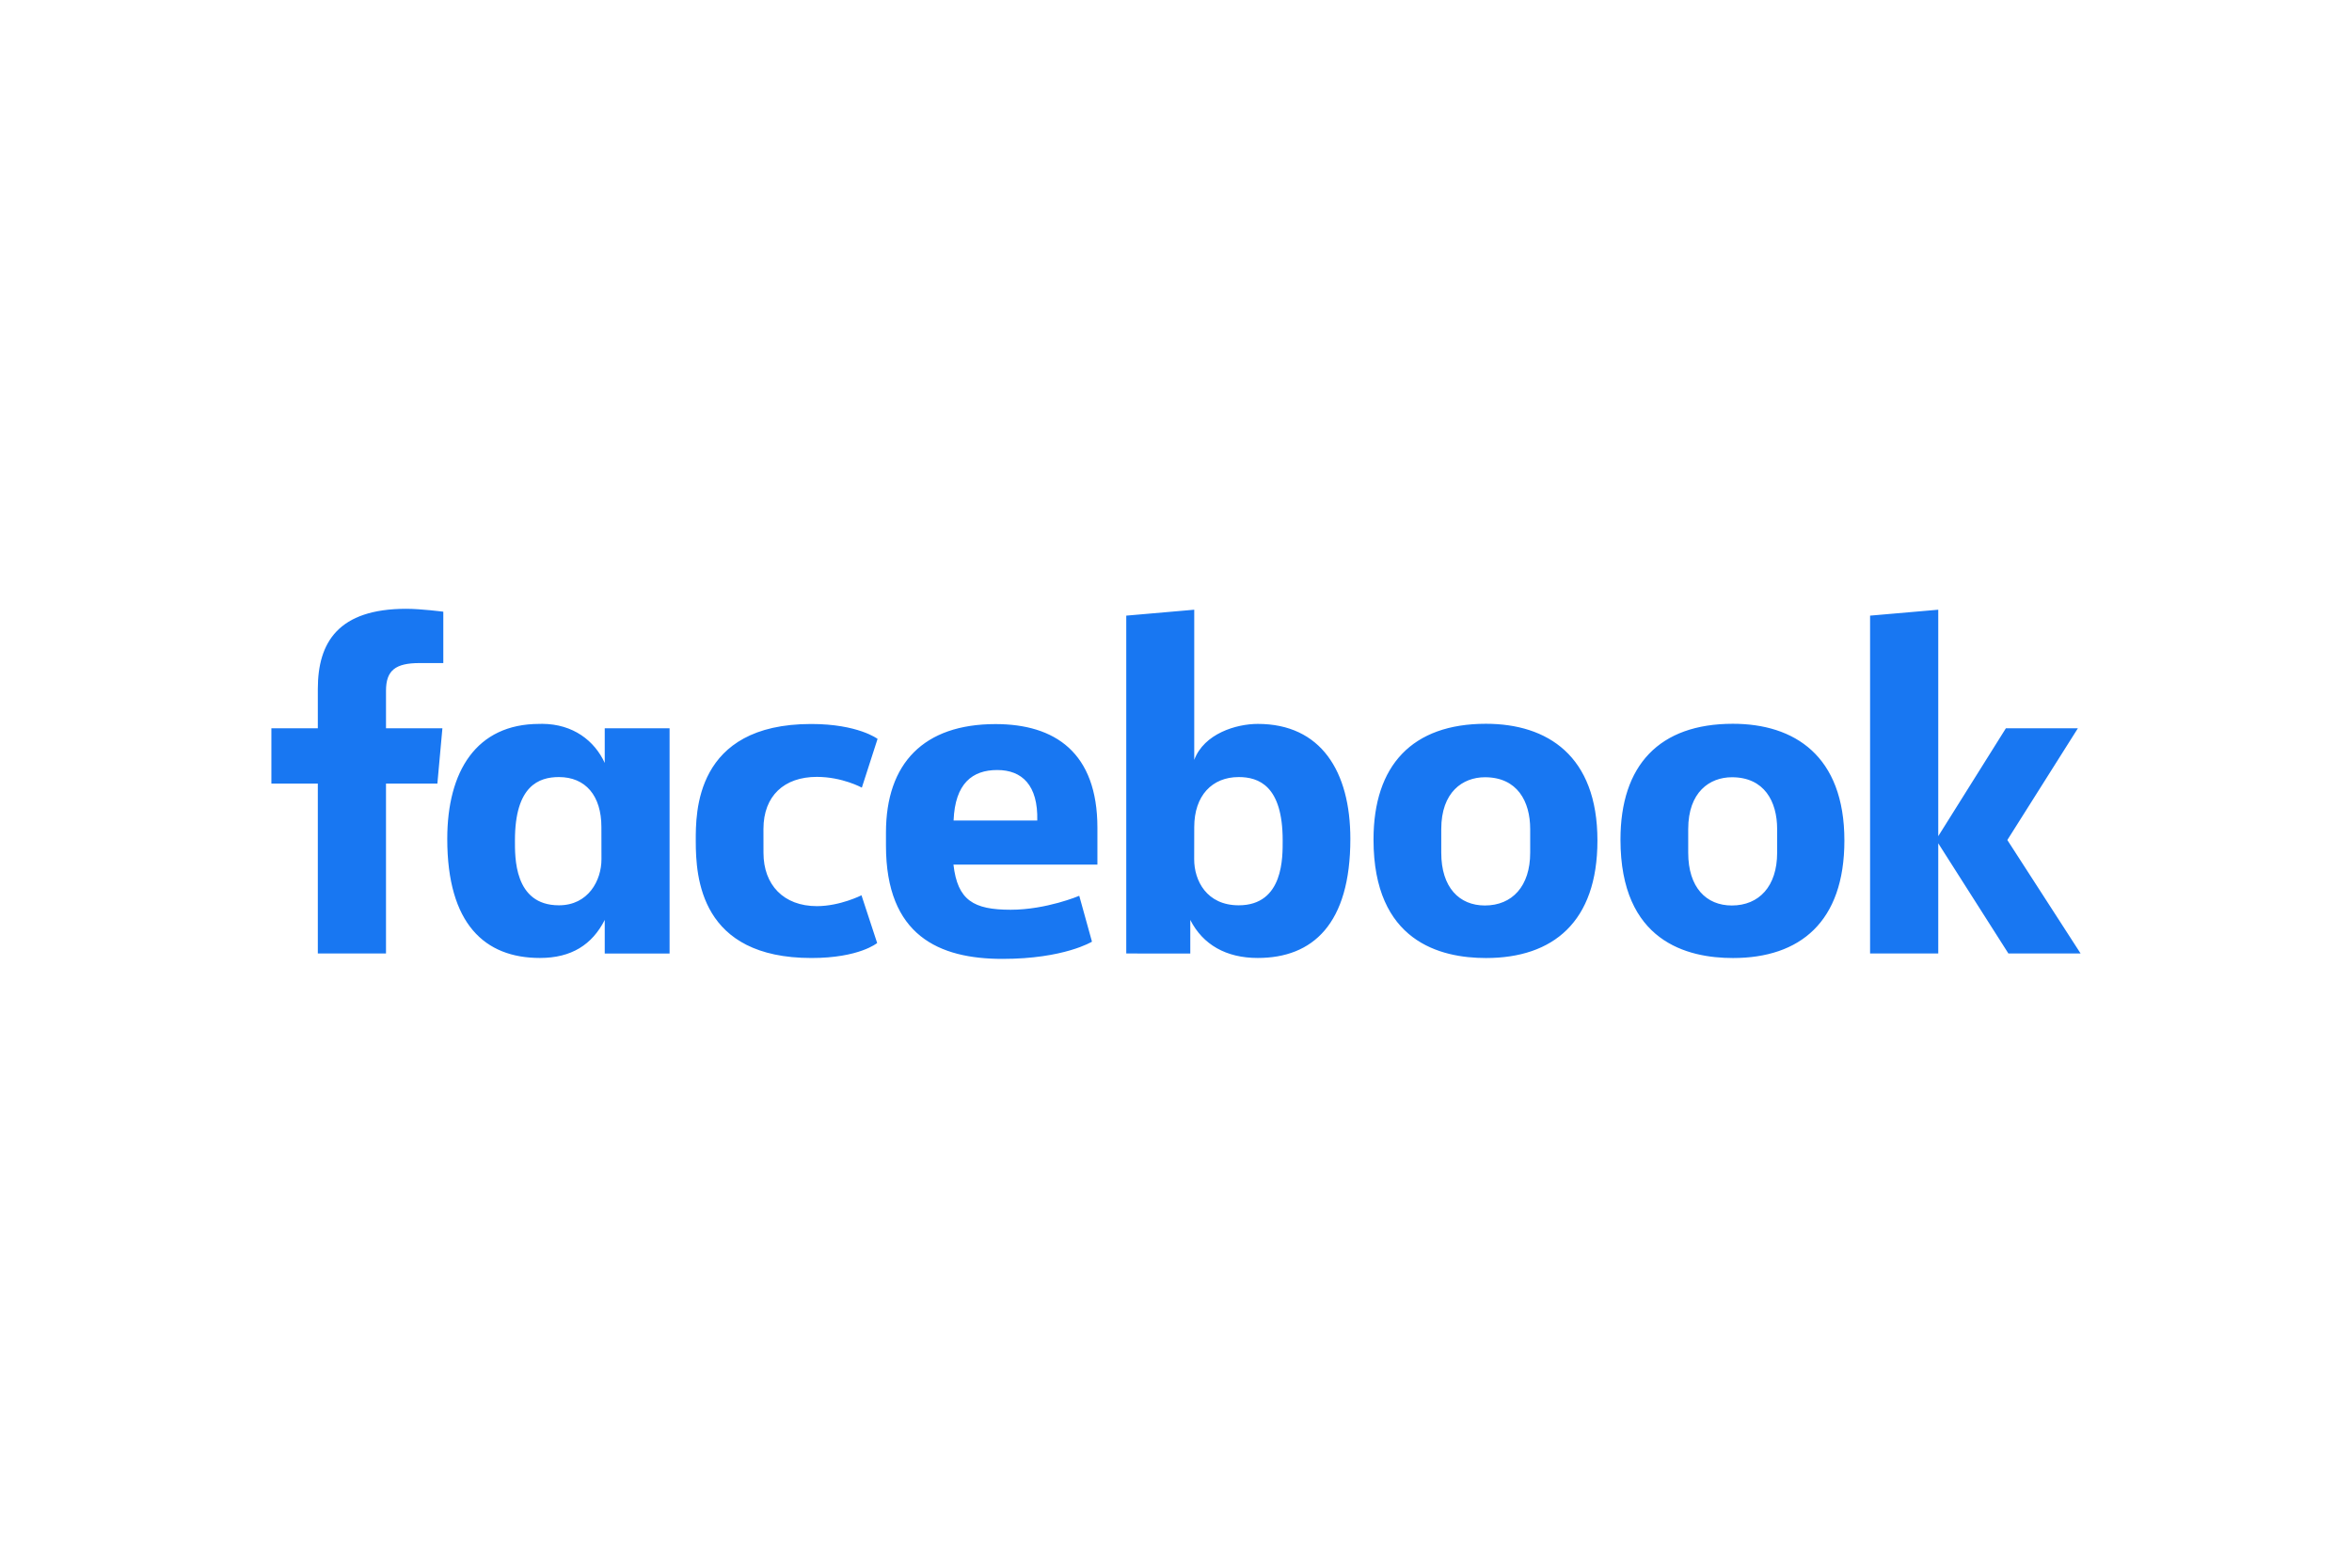
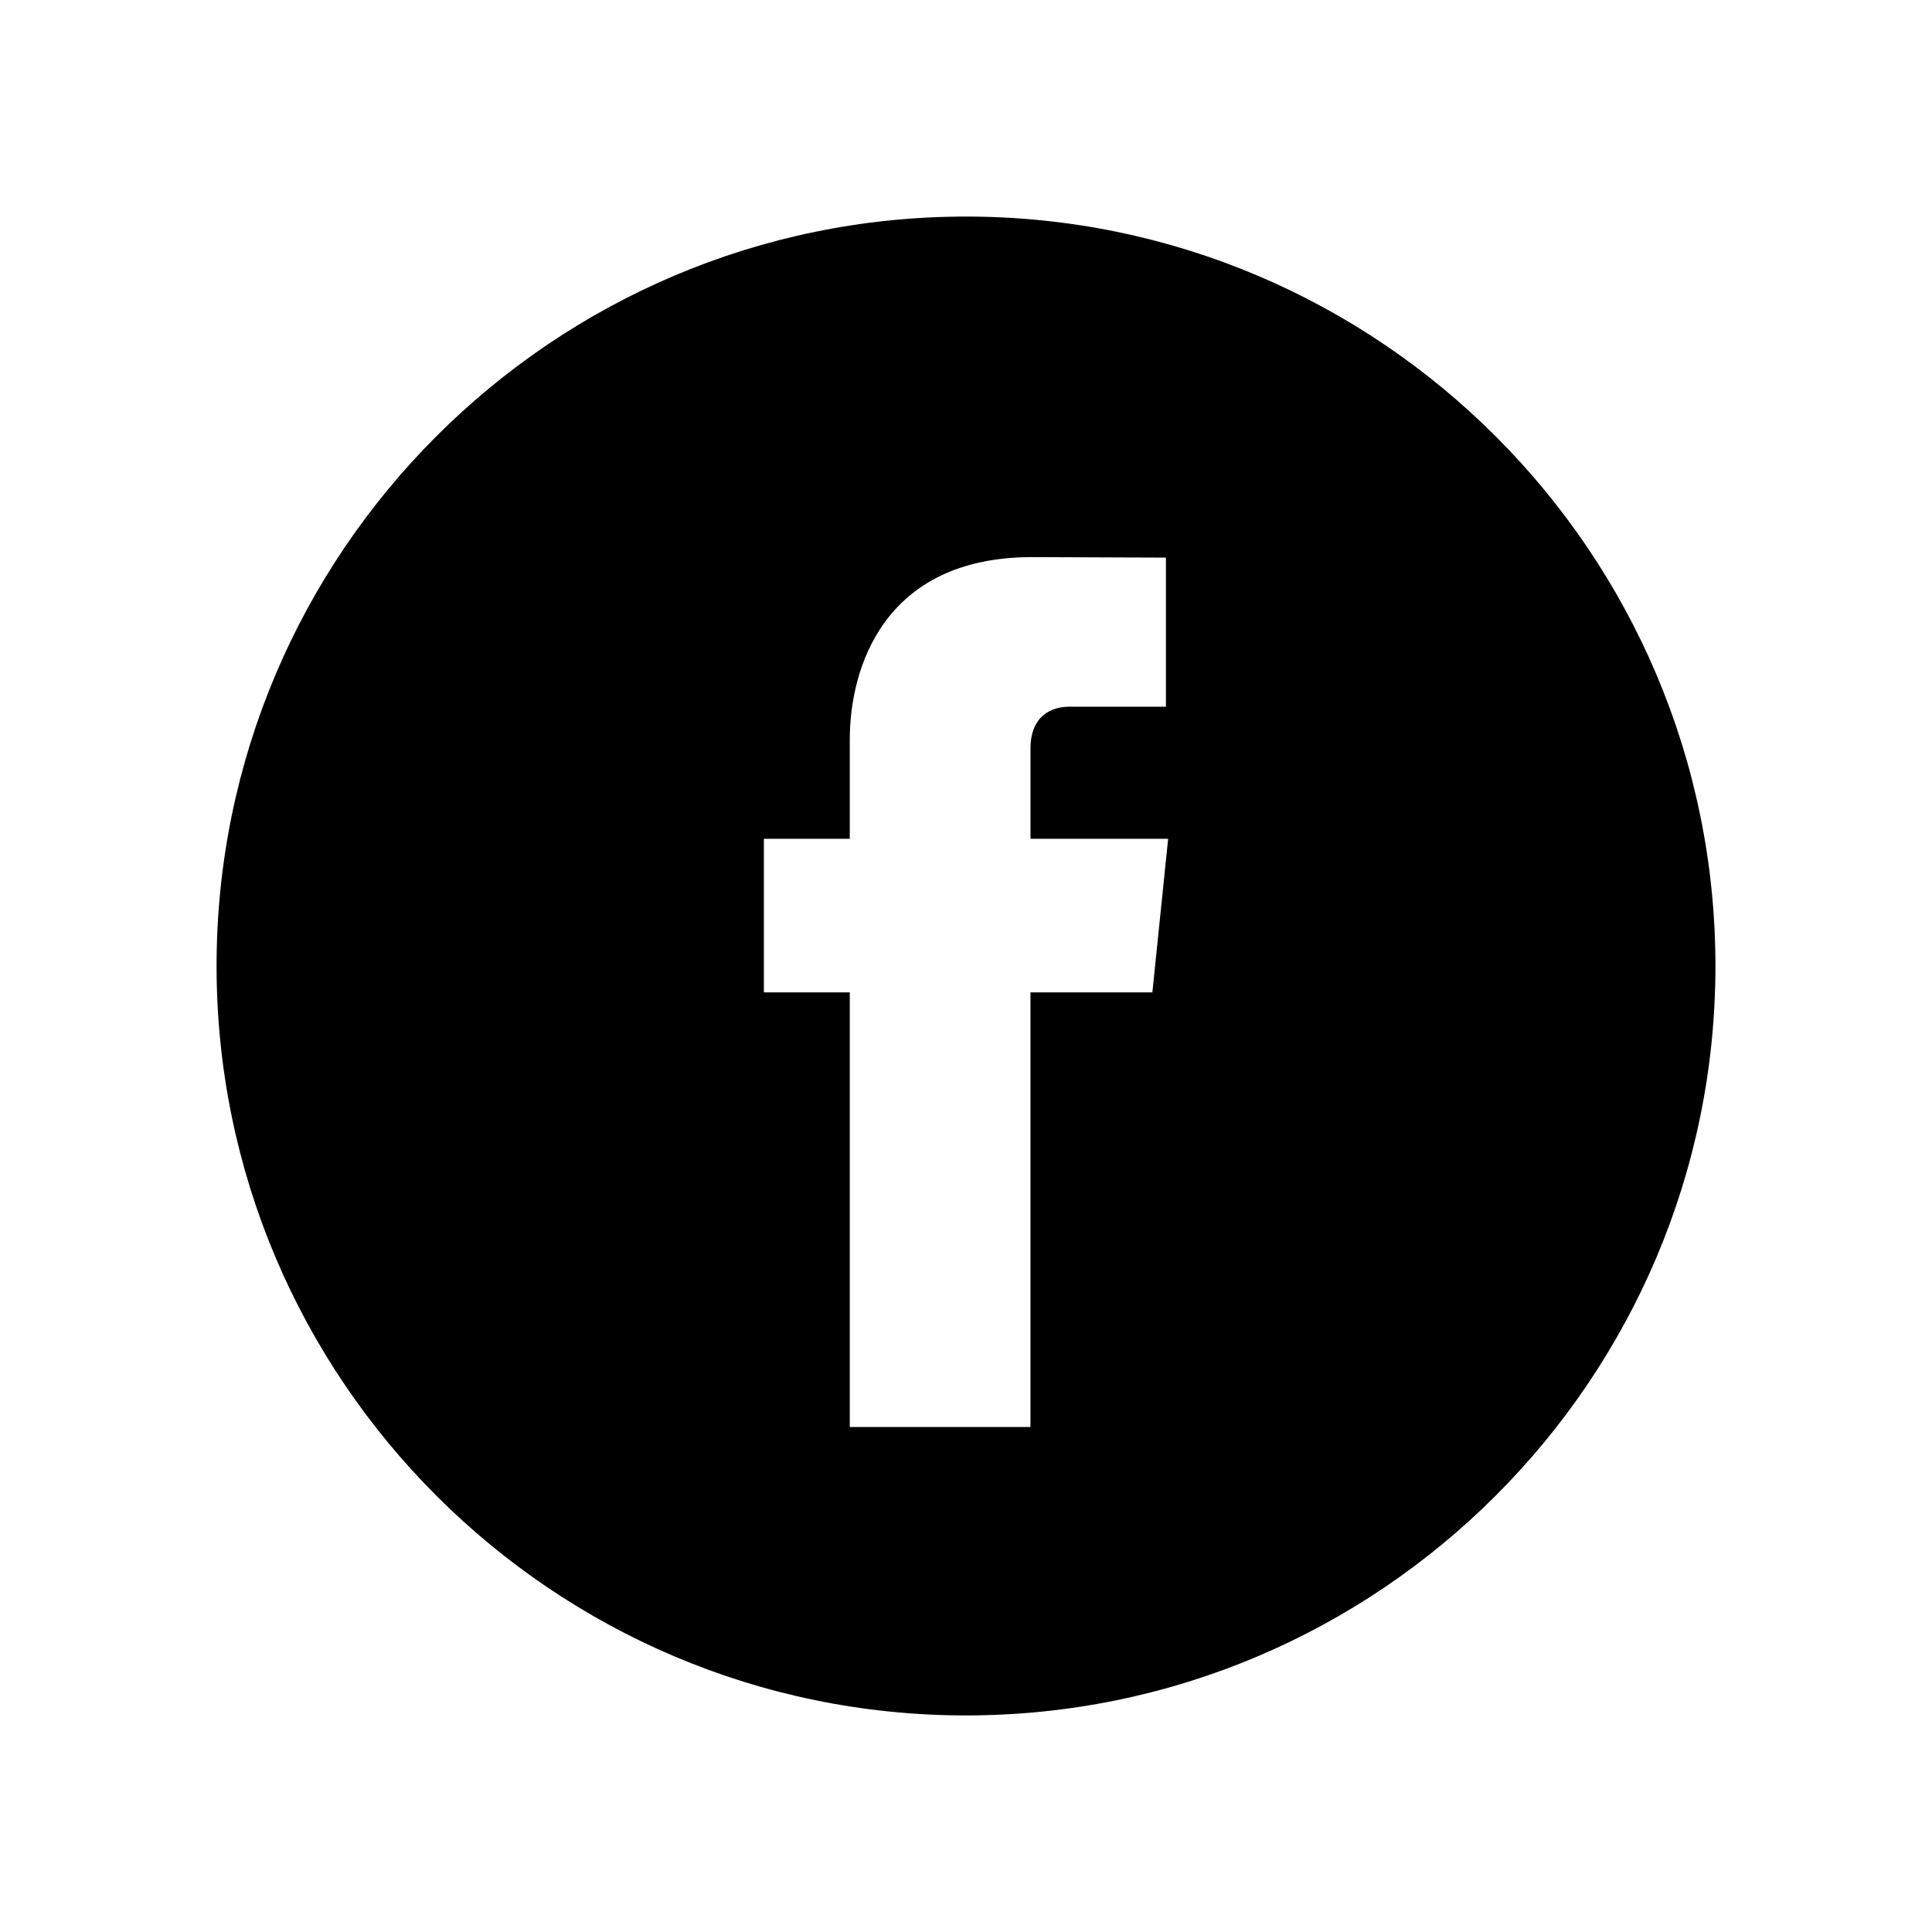
- <svg xmlns="http://www.w3.org/2000/svg" height="800" width="1200" viewBox="-150 -48.386 1300 290.317">
-   <path d="M63.35 190.562H25.669V96.628H0V66.045h25.668V44.283C25.668 18.495 37.021 0 74.6 0c7.948 0 20.426 1.602 20.426 1.602V30H81.92c-13.354 0-18.568 4.062-18.568 15.292v20.753h31.174L91.75 96.628H63.351zm86.46-126.961c-.549 0-1.114.02-1.673.034-34.94 0-50.926 26.282-50.926 63.59 0 46.998 20.736 65.808 51.199 65.808 17.429 0 28.88-7.336 35.84-21.026v18.568h35.84V66.058h-35.84v19.149c-5.683-12.32-17.454-21.46-34.44-21.606zm9.113 29.423c14.675 0 23.483 10.236 23.483 27.647l.034 17.783c0 11.735-7.275 25.464-23.517 25.464-24.97 0-24.303-26.962-24.303-35.942 0-30.207 13.304-34.952 24.303-34.952zm75.641 35.299c0-15.131-.724-64.641 63.78-64.641 25.893 0 36.705 8.233 36.705 8.233l-8.69 26.953s-10.798-5.946-24.868-5.946c-18.021 0-29.52 10.447-29.52 28.828l.02 13.18c0 17.662 11.095 29.452 29.537 29.452 12.818 0 24.632-6.002 24.632-6.002l8.668 26.39s-9.886 8.285-36.303 8.285c-61.418 0-63.96-44.42-63.96-64.732zm310.628-64.688c34.941 0 51.179 26.282 51.179 63.59 0 46.998-20.737 65.808-51.2 65.808-17.429 0-30.313-7.335-37.273-21.026v18.568l-35.389-.014V3.786L510.083.509V83.52c5.423-14.523 23.245-19.885 35.11-19.885zm-10.534 29.389c-14.675 0-24.575 10.236-24.575 27.647l-.035 17.783c-.022 11.735 6.856 25.464 24.61 25.464 24.97 0 24.303-26.962 24.303-35.942 0-30.207-13.303-34.952-24.303-34.952zM400.243 63.738c-39.63 0-60.552 21.607-60.552 60.005v7.134c0 49.837 29.381 62.668 64.409 62.668 34.047 0 49.458-9.523 49.458-9.523l-7.031-25.36s-18.128 7.713-37.922 7.713c-20.52 0-29.345-5.23-31.607-24.95h79.564V121.08c0-41.652-23.481-57.343-56.32-57.343zm.955 25.394c13.718 0 22.607 8.412 22.119 27.921h-46.25c.802-20.533 10.388-27.92 24.131-27.92zm270.094-25.565c-40.697 0-62.122 22.934-62.122 64.033 0 56.39 36.932 65.467 62.19 65.467 36.976 0 61.576-19.907 61.576-64.955 0-46.887-27.66-64.545-61.644-64.545zm-.512 29.559c17.895 0 24.986 13.393 24.986 28.638v13.107c0 18.468-9.922 29.15-25.054 29.15-14.152 0-24.098-9.992-24.098-29.15v-13.107c0-20.432 11.835-28.638 24.166-28.638zm137.01-29.559c-40.697 0-62.122 22.934-62.122 64.033 0 56.39 36.932 65.467 62.19 65.467 36.975 0 61.576-19.907 61.576-64.955 0-46.887-27.661-64.545-61.644-64.545zm-.512 29.559c17.895 0 24.985 13.393 24.985 28.638v13.107c0 18.468-9.922 29.15-25.053 29.15-14.152 0-24.098-9.992-24.098-29.15v-13.107c0-20.432 11.835-28.638 24.166-28.638zm76.355 97.436V3.786L921.316.51v125.189l37.386-59.653h39.796l-39 61.783L1000 190.562h-39.909l-38.775-60.914v60.914z" fill="#1877f2" />
+ <svg xmlns="http://www.w3.org/2000/svg" enable-background="new 0 0 64 64" height="24" id="Layer_1" version="1.1" viewBox="0 0 64 64" width="24" xml:space="preserve">
+   <path d="M32,7.174C18.311,7.174,7.174,18.311,7.174,32c0,13.689,11.137,24.826,24.826,24.826c13.689,0,24.826-11.137,24.826-24.826  C56.826,18.311,45.689,7.174,32,7.174z M38.174,32.874h-4.039c0,6.453,0,14.398,0,14.398h-5.985c0,0,0-7.868,0-14.398h-2.845v-5.088  h2.845v-3.291c0-2.357,1.12-6.04,6.04-6.04l4.433,0.017v4.939c0,0-2.695,0-3.219,0c-0.524,0-1.268,0.262-1.268,1.386v2.99h4.56  L38.174,32.874z" />
</svg>
